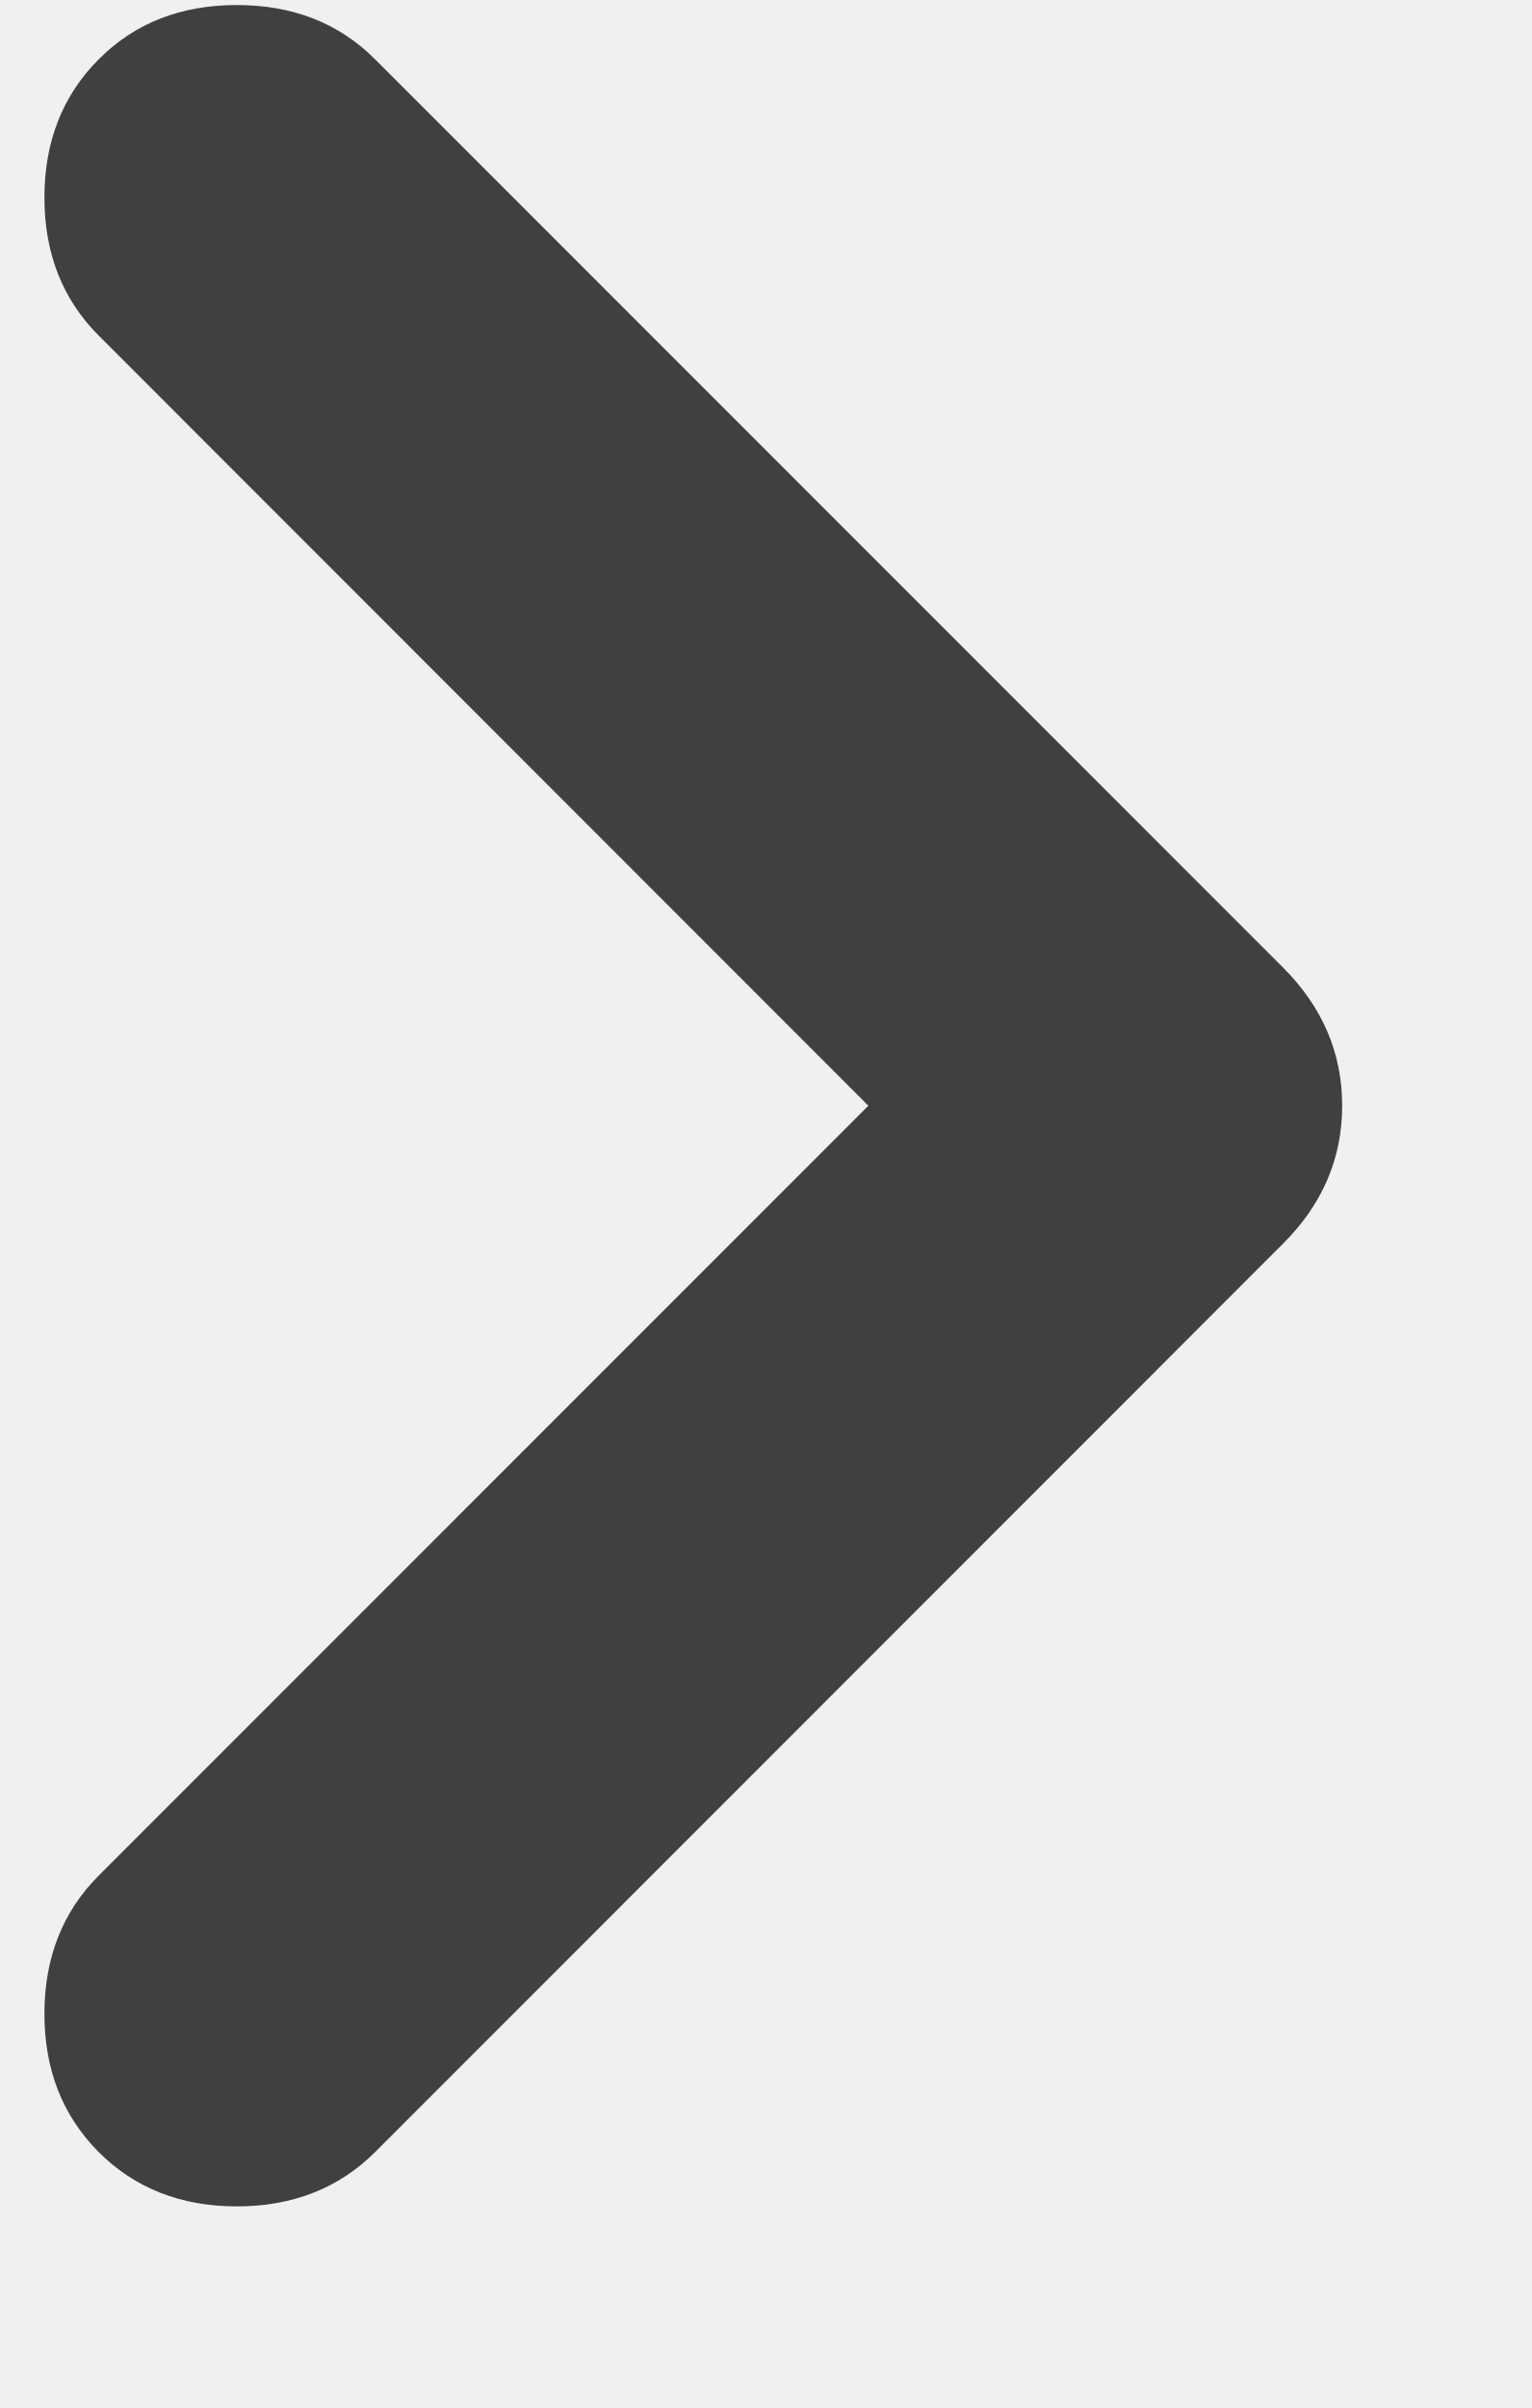
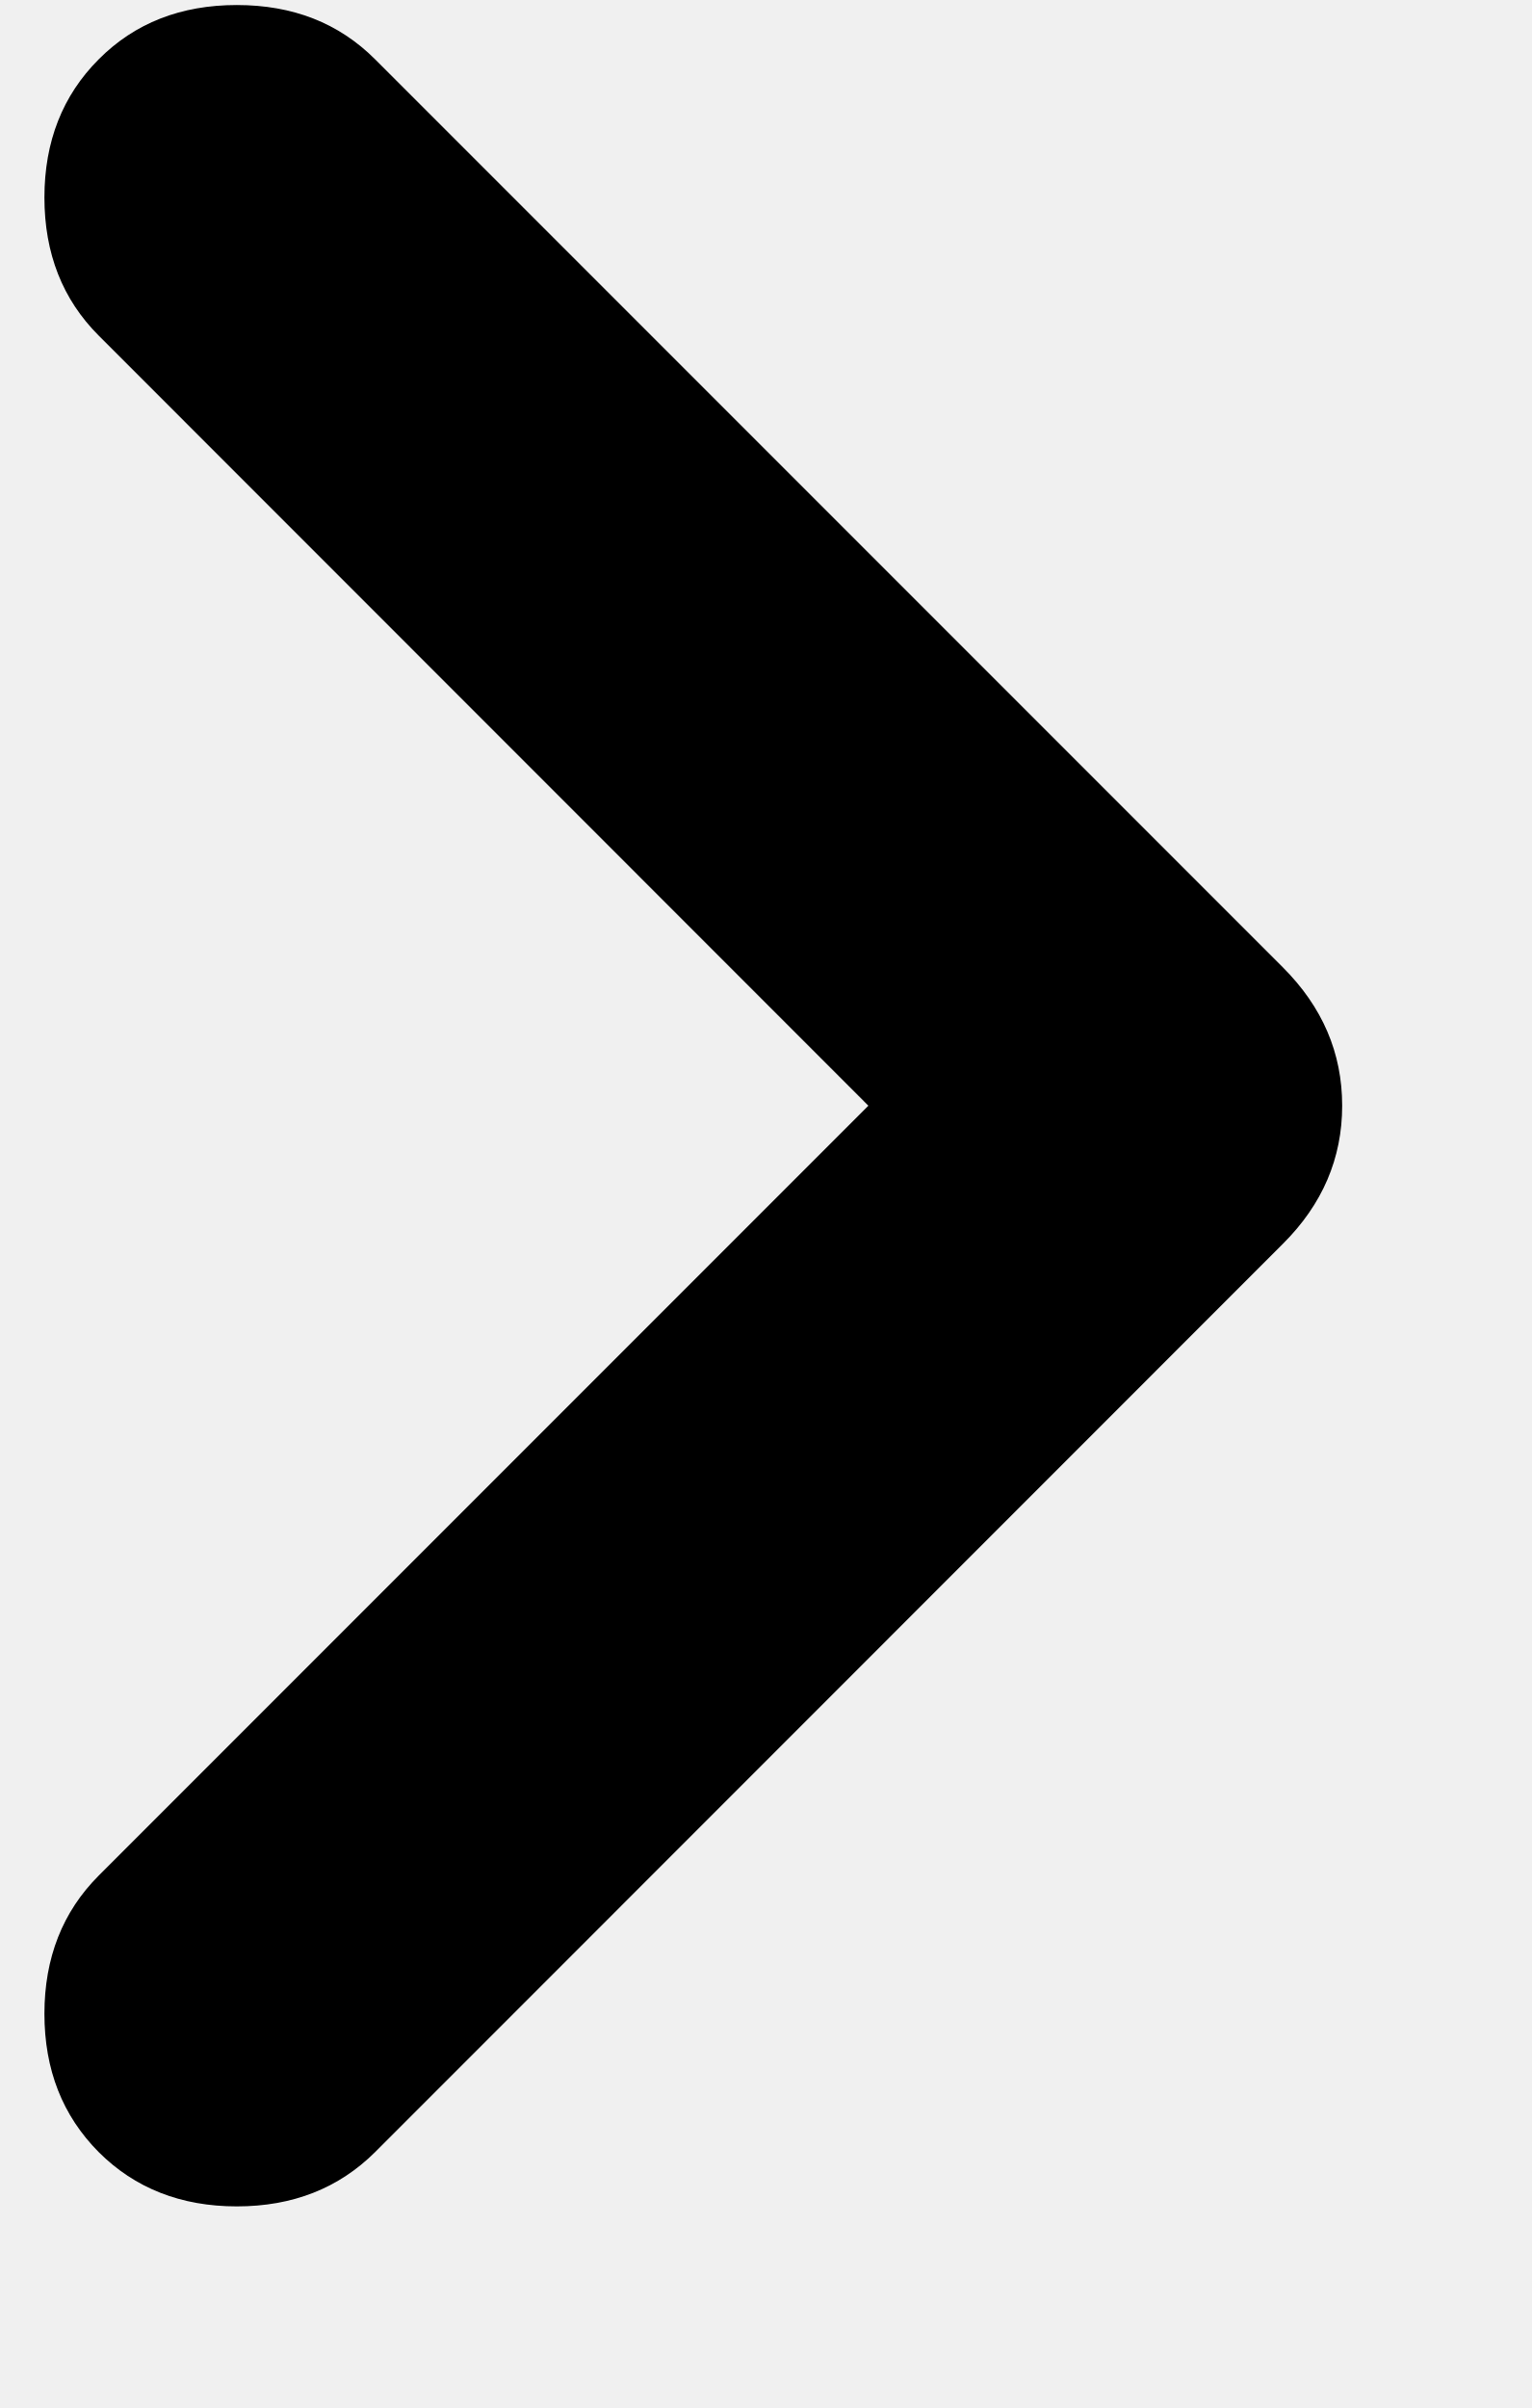
- <svg xmlns="http://www.w3.org/2000/svg" width="7" height="11" viewBox="0 0 7 11" fill="none">
+ <svg xmlns="http://www.w3.org/2000/svg" width="7" height="11" viewBox="0 0 7 11" class="fill-current">
  <g clip-path="url(#clip0_13029_24)">
-     <path d="M3.968 5.051L0.451 1.533C0.286 1.368 0.203 1.158 0.203 0.902C0.203 0.647 0.286 0.436 0.451 0.271C0.616 0.105 0.827 0.023 1.082 0.023C1.338 0.023 1.548 0.105 1.714 0.271L5.862 4.419C6.043 4.6 6.133 4.81 6.133 5.051C6.133 5.291 6.043 5.502 5.862 5.682L1.714 9.831C1.548 9.996 1.338 10.079 1.082 10.079C0.827 10.079 0.616 9.996 0.451 9.831C0.286 9.665 0.203 9.455 0.203 9.199C0.203 8.944 0.286 8.733 0.451 8.568L3.968 5.051Z" fill="#404042" />
+     <path d="M3.968 5.051L0.451 1.533C0.286 1.368 0.203 1.158 0.203 0.902C0.203 0.647 0.286 0.436 0.451 0.271C0.616 0.105 0.827 0.023 1.082 0.023C1.338 0.023 1.548 0.105 1.714 0.271L5.862 4.419C6.043 4.6 6.133 4.81 6.133 5.051C6.133 5.291 6.043 5.502 5.862 5.682L1.714 9.831C1.548 9.996 1.338 10.079 1.082 10.079C0.827 10.079 0.616 9.996 0.451 9.831C0.286 9.665 0.203 9.455 0.203 9.199C0.203 8.944 0.286 8.733 0.451 8.568L3.968 5.051Z" />
  </g>
  <defs>
    <clipPath id="clip0_13029_24">
      <rect width="6.494" height="10.101" fill="white" />
    </clipPath>
  </defs>
</svg>
